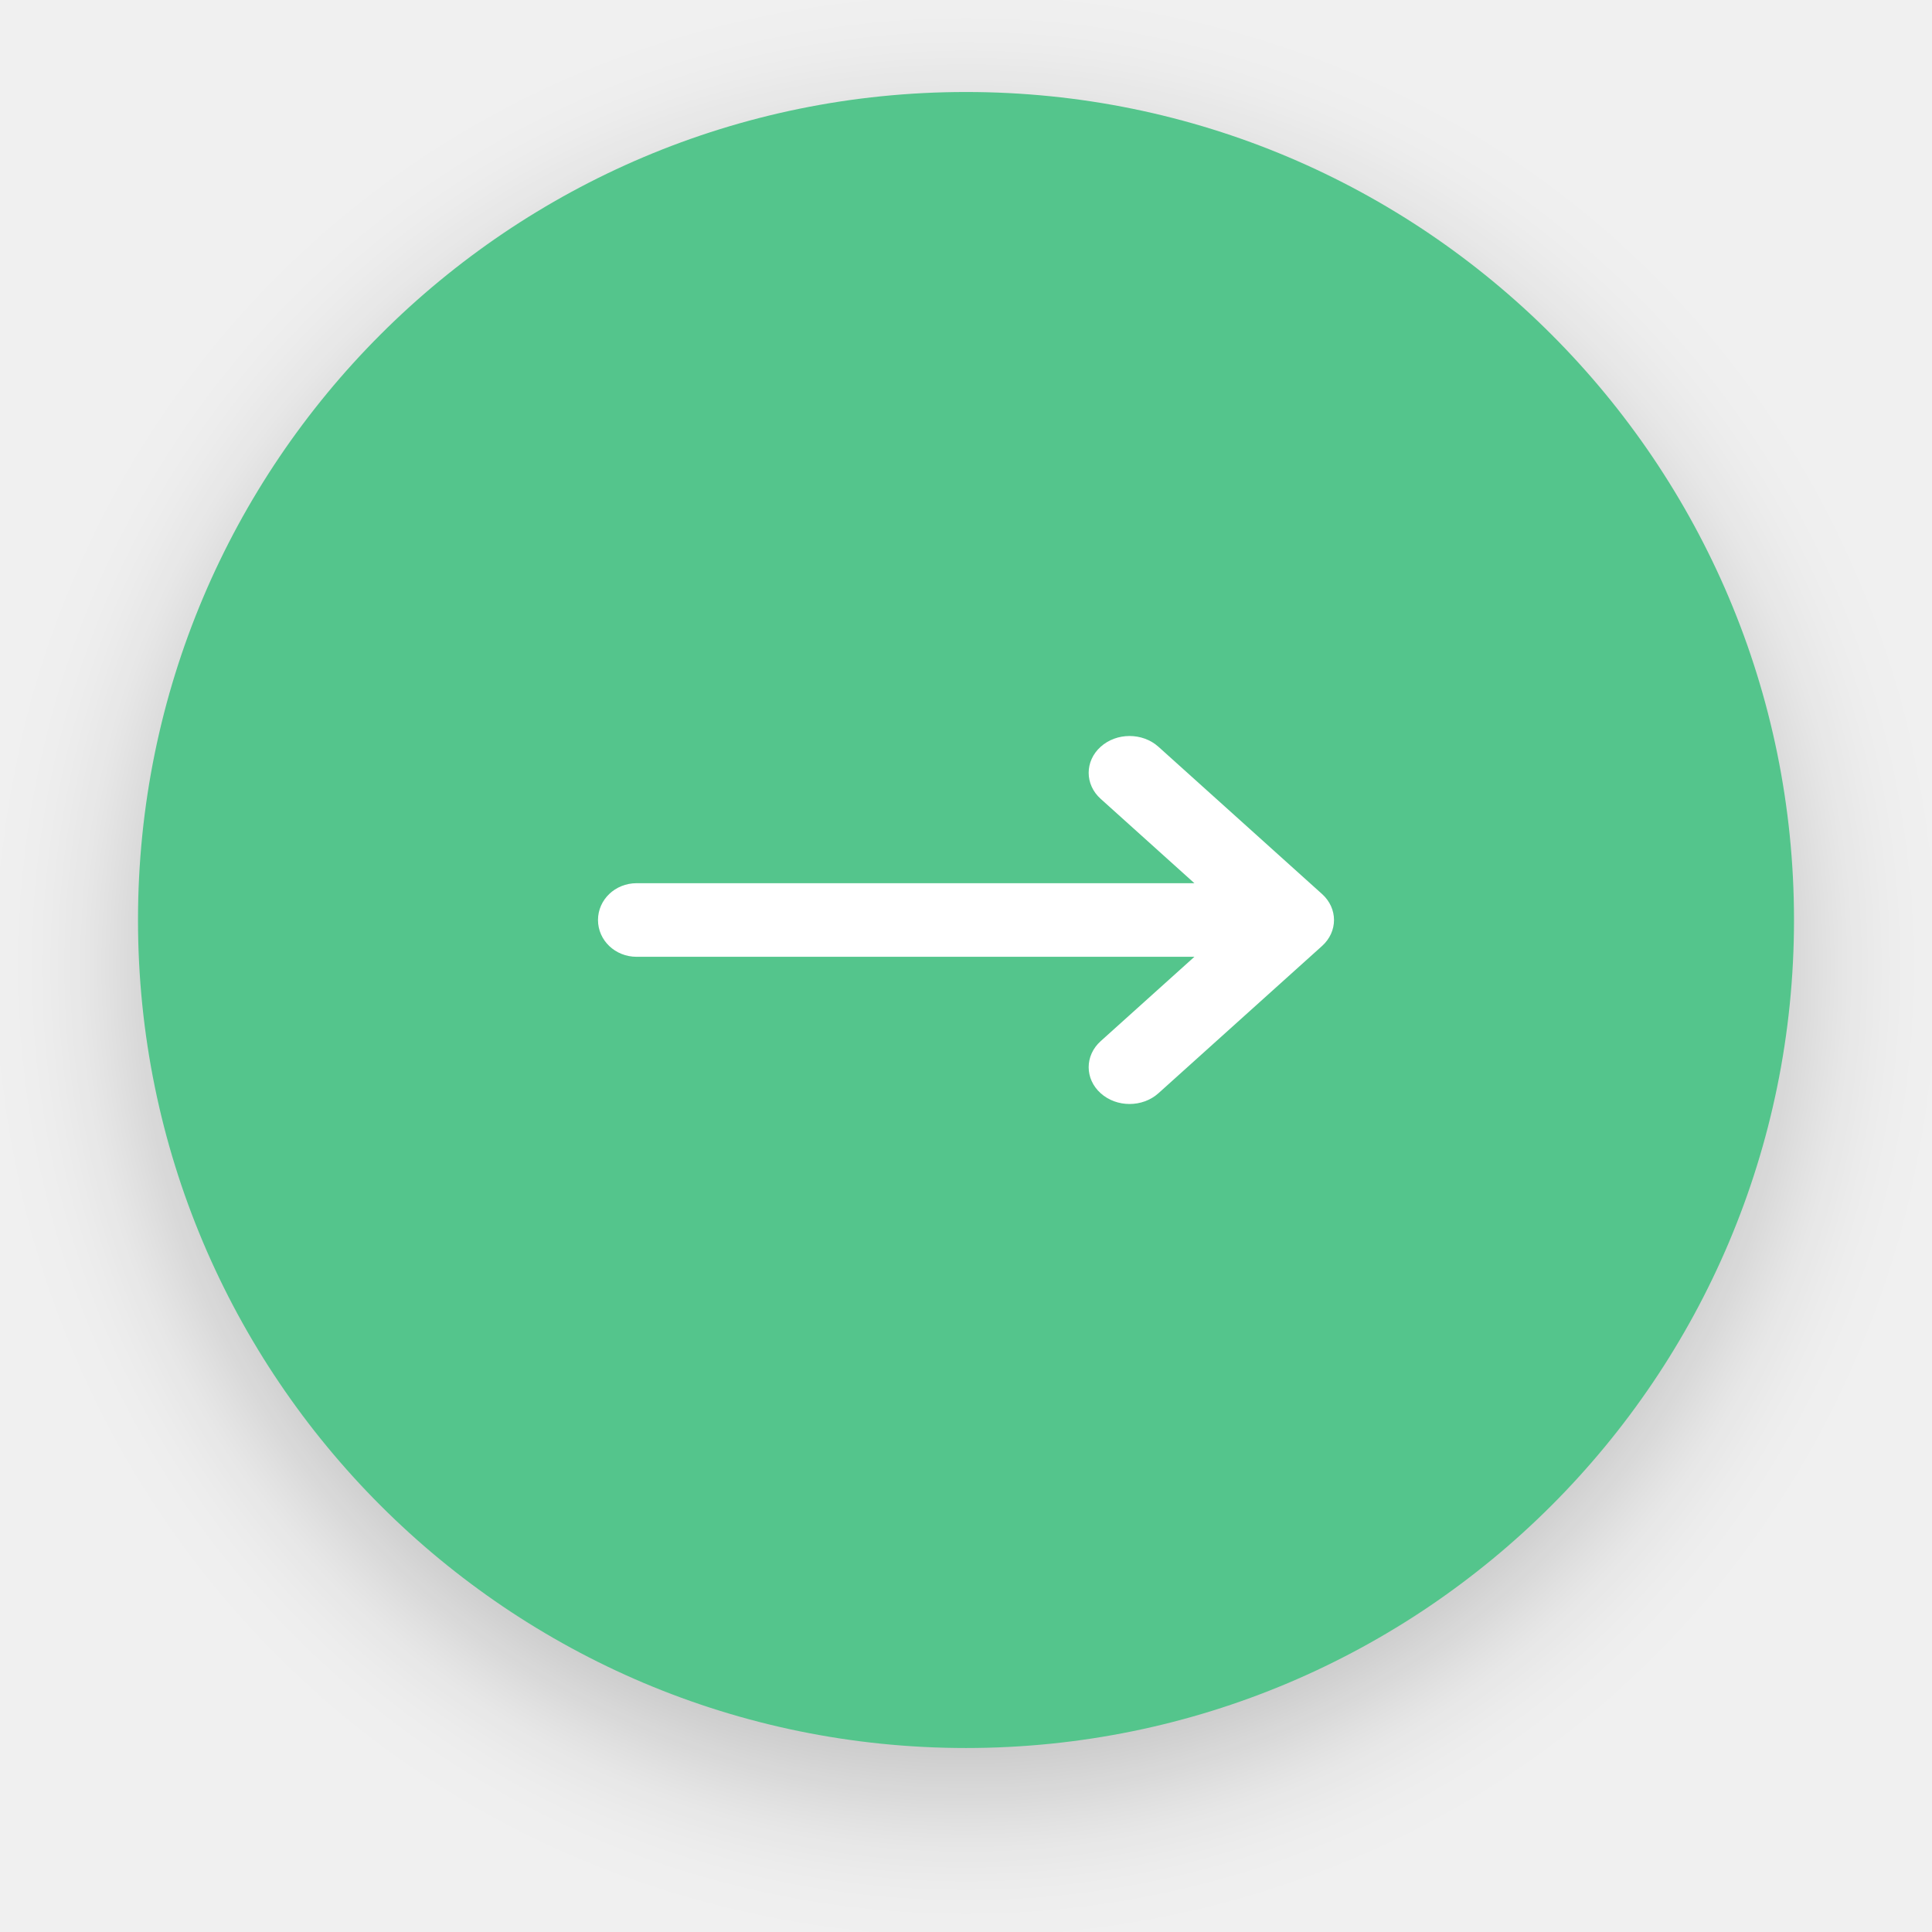
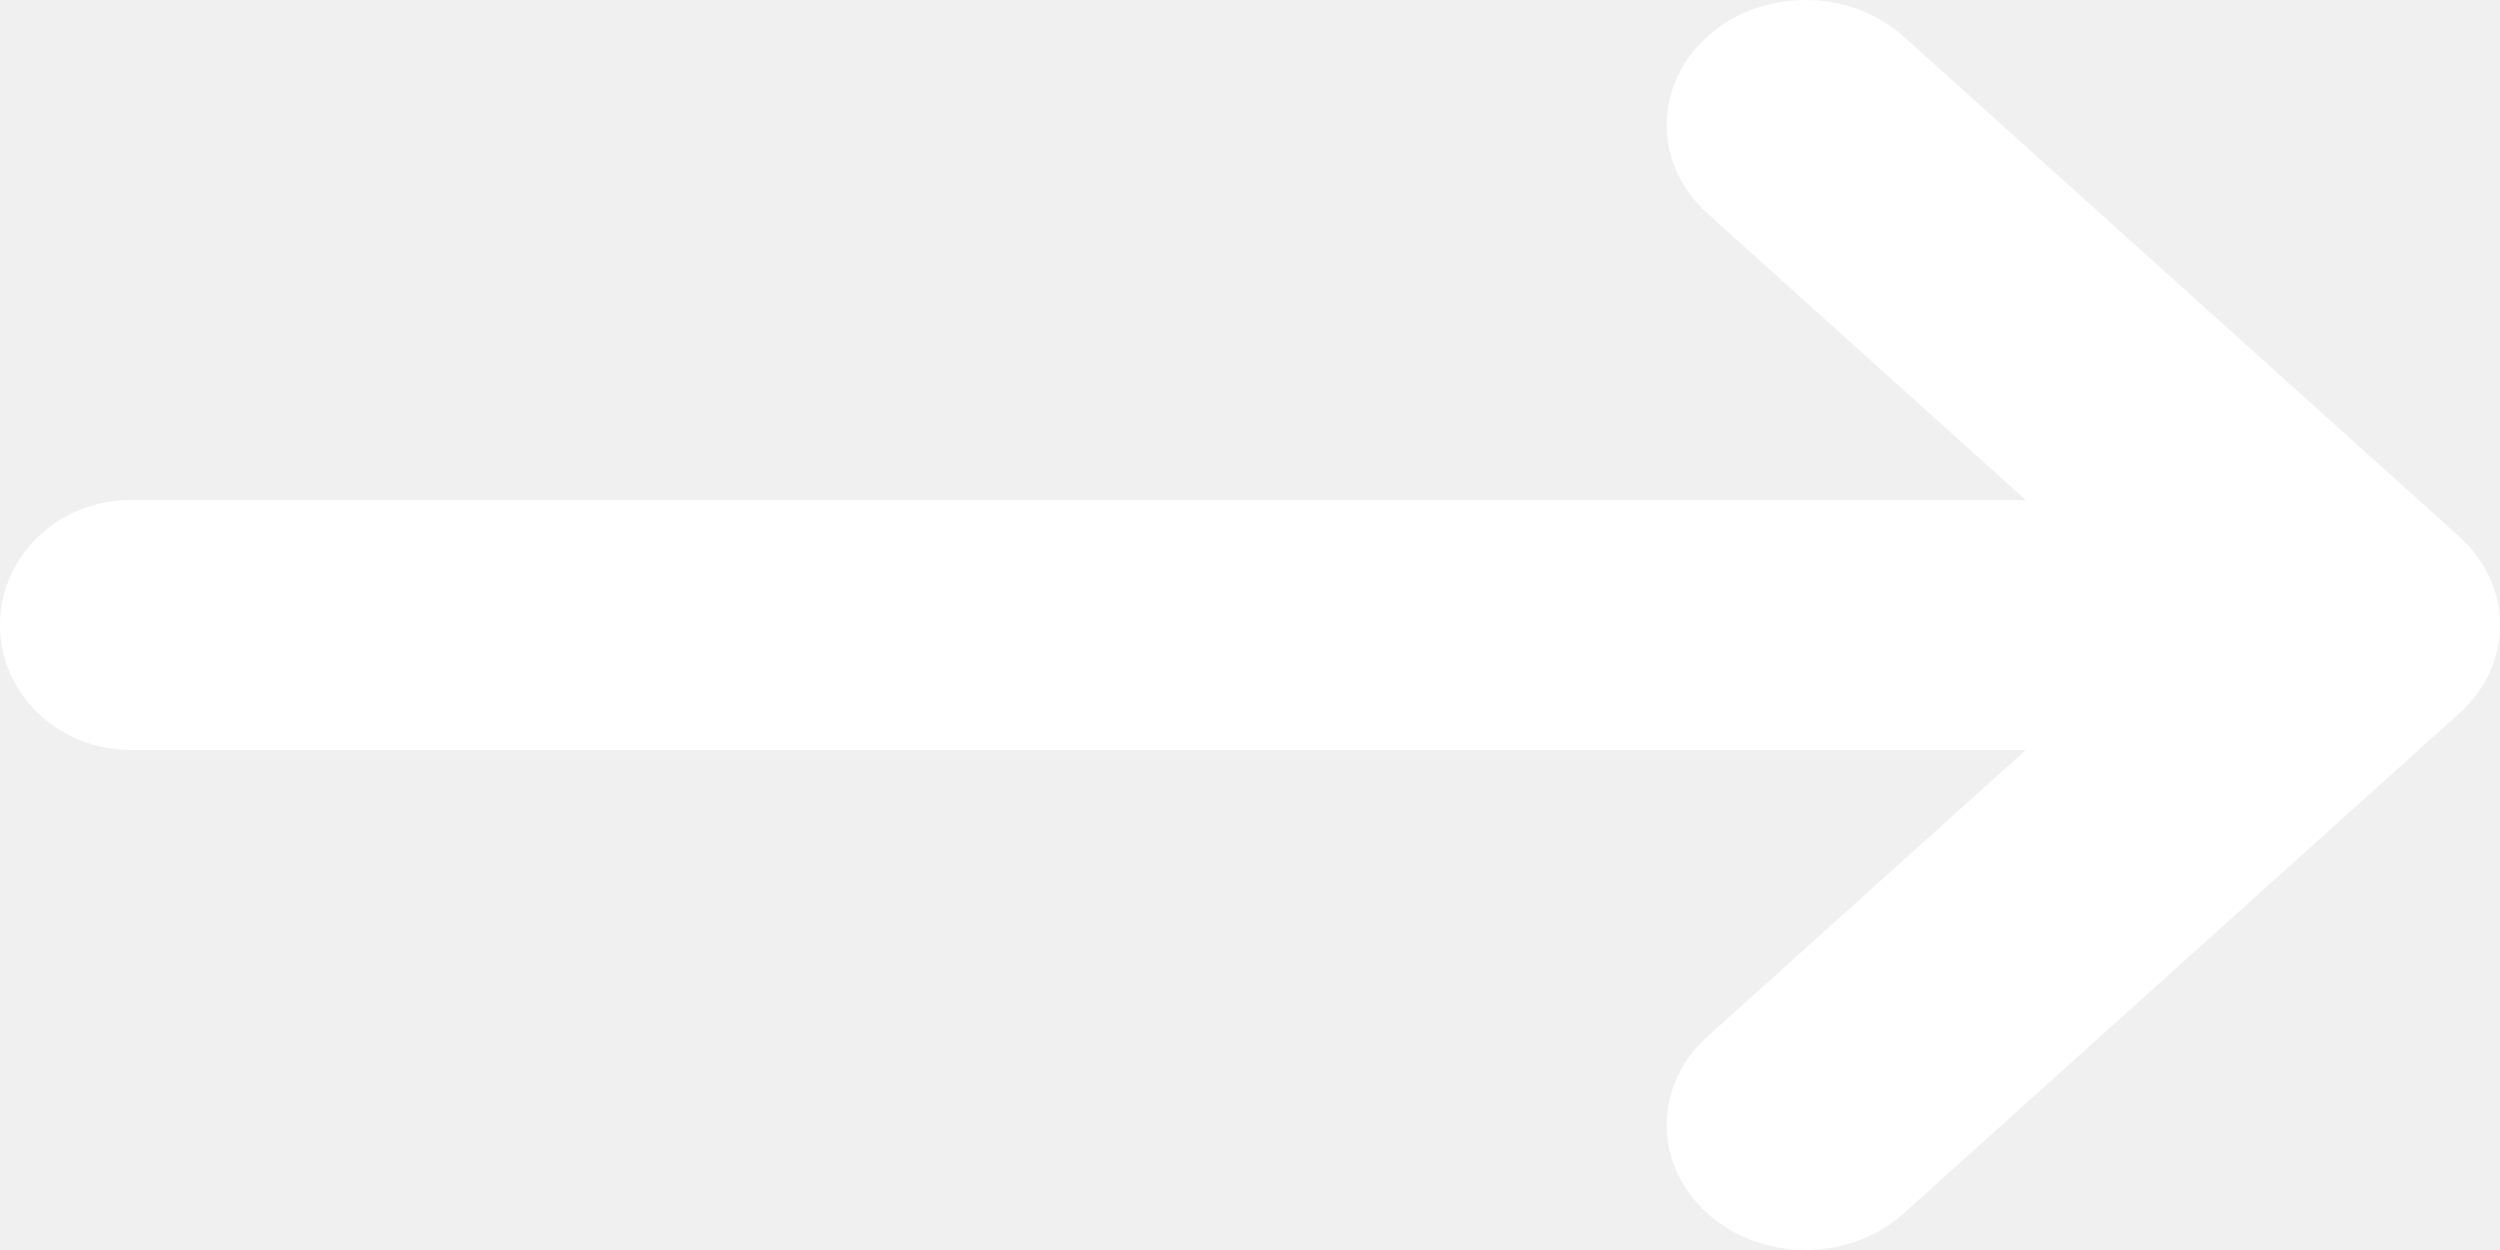
- <svg xmlns="http://www.w3.org/2000/svg" xmlns:xlink="http://www.w3.org/1999/xlink" width="84px" height="84px" viewBox="0 0 84 84" version="1.1">
-   <defs>
-     <circle id="path-1" cx="36" cy="36" r="36" />
-     <filter x="-13.9%" y="-11.1%" width="127.8%" height="127.8%" filterUnits="objectBoundingBox" id="filter-2">
-       <feOffset dx="0" dy="2" in="SourceAlpha" result="shadowOffsetOuter1" />
-       <feGaussianBlur stdDeviation="3" in="shadowOffsetOuter1" result="shadowBlurOuter1" />
-       <feColorMatrix values="0 0 0 0 0   0 0 0 0 0   0 0 0 0 0  0 0 0 0.2 0" type="matrix" in="shadowBlurOuter1" />
-     </filter>
-   </defs>
+ <svg xmlns="http://www.w3.org/2000/svg" width="32px" height="16px" viewBox="0 0 32 16" version="1.1">
  <g id="Website" stroke="none" stroke-width="1" fill="none" fill-rule="evenodd">
-     <g id="Home-(Dec.-20)" transform="translate(-787, -2041)" fill-rule="nonzero">
-       <g id="Group-65" transform="translate(793, 2045)">
-         <g id="Oval">
-           <use fill="black" fill-opacity="1" filter="url(#filter-2)" xlink:href="#path-1" />
-           <use fill="#54C58C" xlink:href="#path-1" />
-         </g>
-         <path d="M37.6,26.07 L37.6,50.321 C37.6,51.248 36.89,52 36,52 C35.116,52 34.4,51.253 34.4,50.321 L34.4,26.07 L30.731,30.146 C30.107,30.84 29.093,30.84 28.469,30.146 C27.844,29.452 27.844,28.326 28.469,27.632 L34.869,20.521 C35.493,19.826 36.507,19.826 37.131,20.521 L43.531,27.632 C44.156,28.326 44.156,29.452 43.531,30.146 C42.907,30.84 41.893,30.84 41.269,30.146 L37.6,26.07 Z" id="Combined-Shape" fill="#FFFFFF" transform="translate(36, 36) rotate(90) translate(-36, -36) " />
+     <g id="Home-(Jan)" transform="translate(-814, -2781)" fill="#FFFFFF" fill-rule="nonzero">
+       <g id="Group-65" transform="translate(794, 2753)">
+         <path d="M37.6,26.07 L37.6,50.321 C37.6,51.248 36.89,52 36,52 C35.116,52 34.4,51.253 34.4,50.321 L34.4,26.07 L30.731,30.146 C30.107,30.84 29.093,30.84 28.469,30.146 C27.844,29.452 27.844,28.326 28.469,27.632 L34.869,20.521 C35.493,19.826 36.507,19.826 37.131,20.521 L43.531,27.632 C44.156,28.326 44.156,29.452 43.531,30.146 C42.907,30.84 41.893,30.84 41.269,30.146 L37.6,26.07 Z" id="Combined-Shape" transform="translate(36, 36) rotate(90) translate(-36, -36) " />
      </g>
    </g>
  </g>
</svg>
